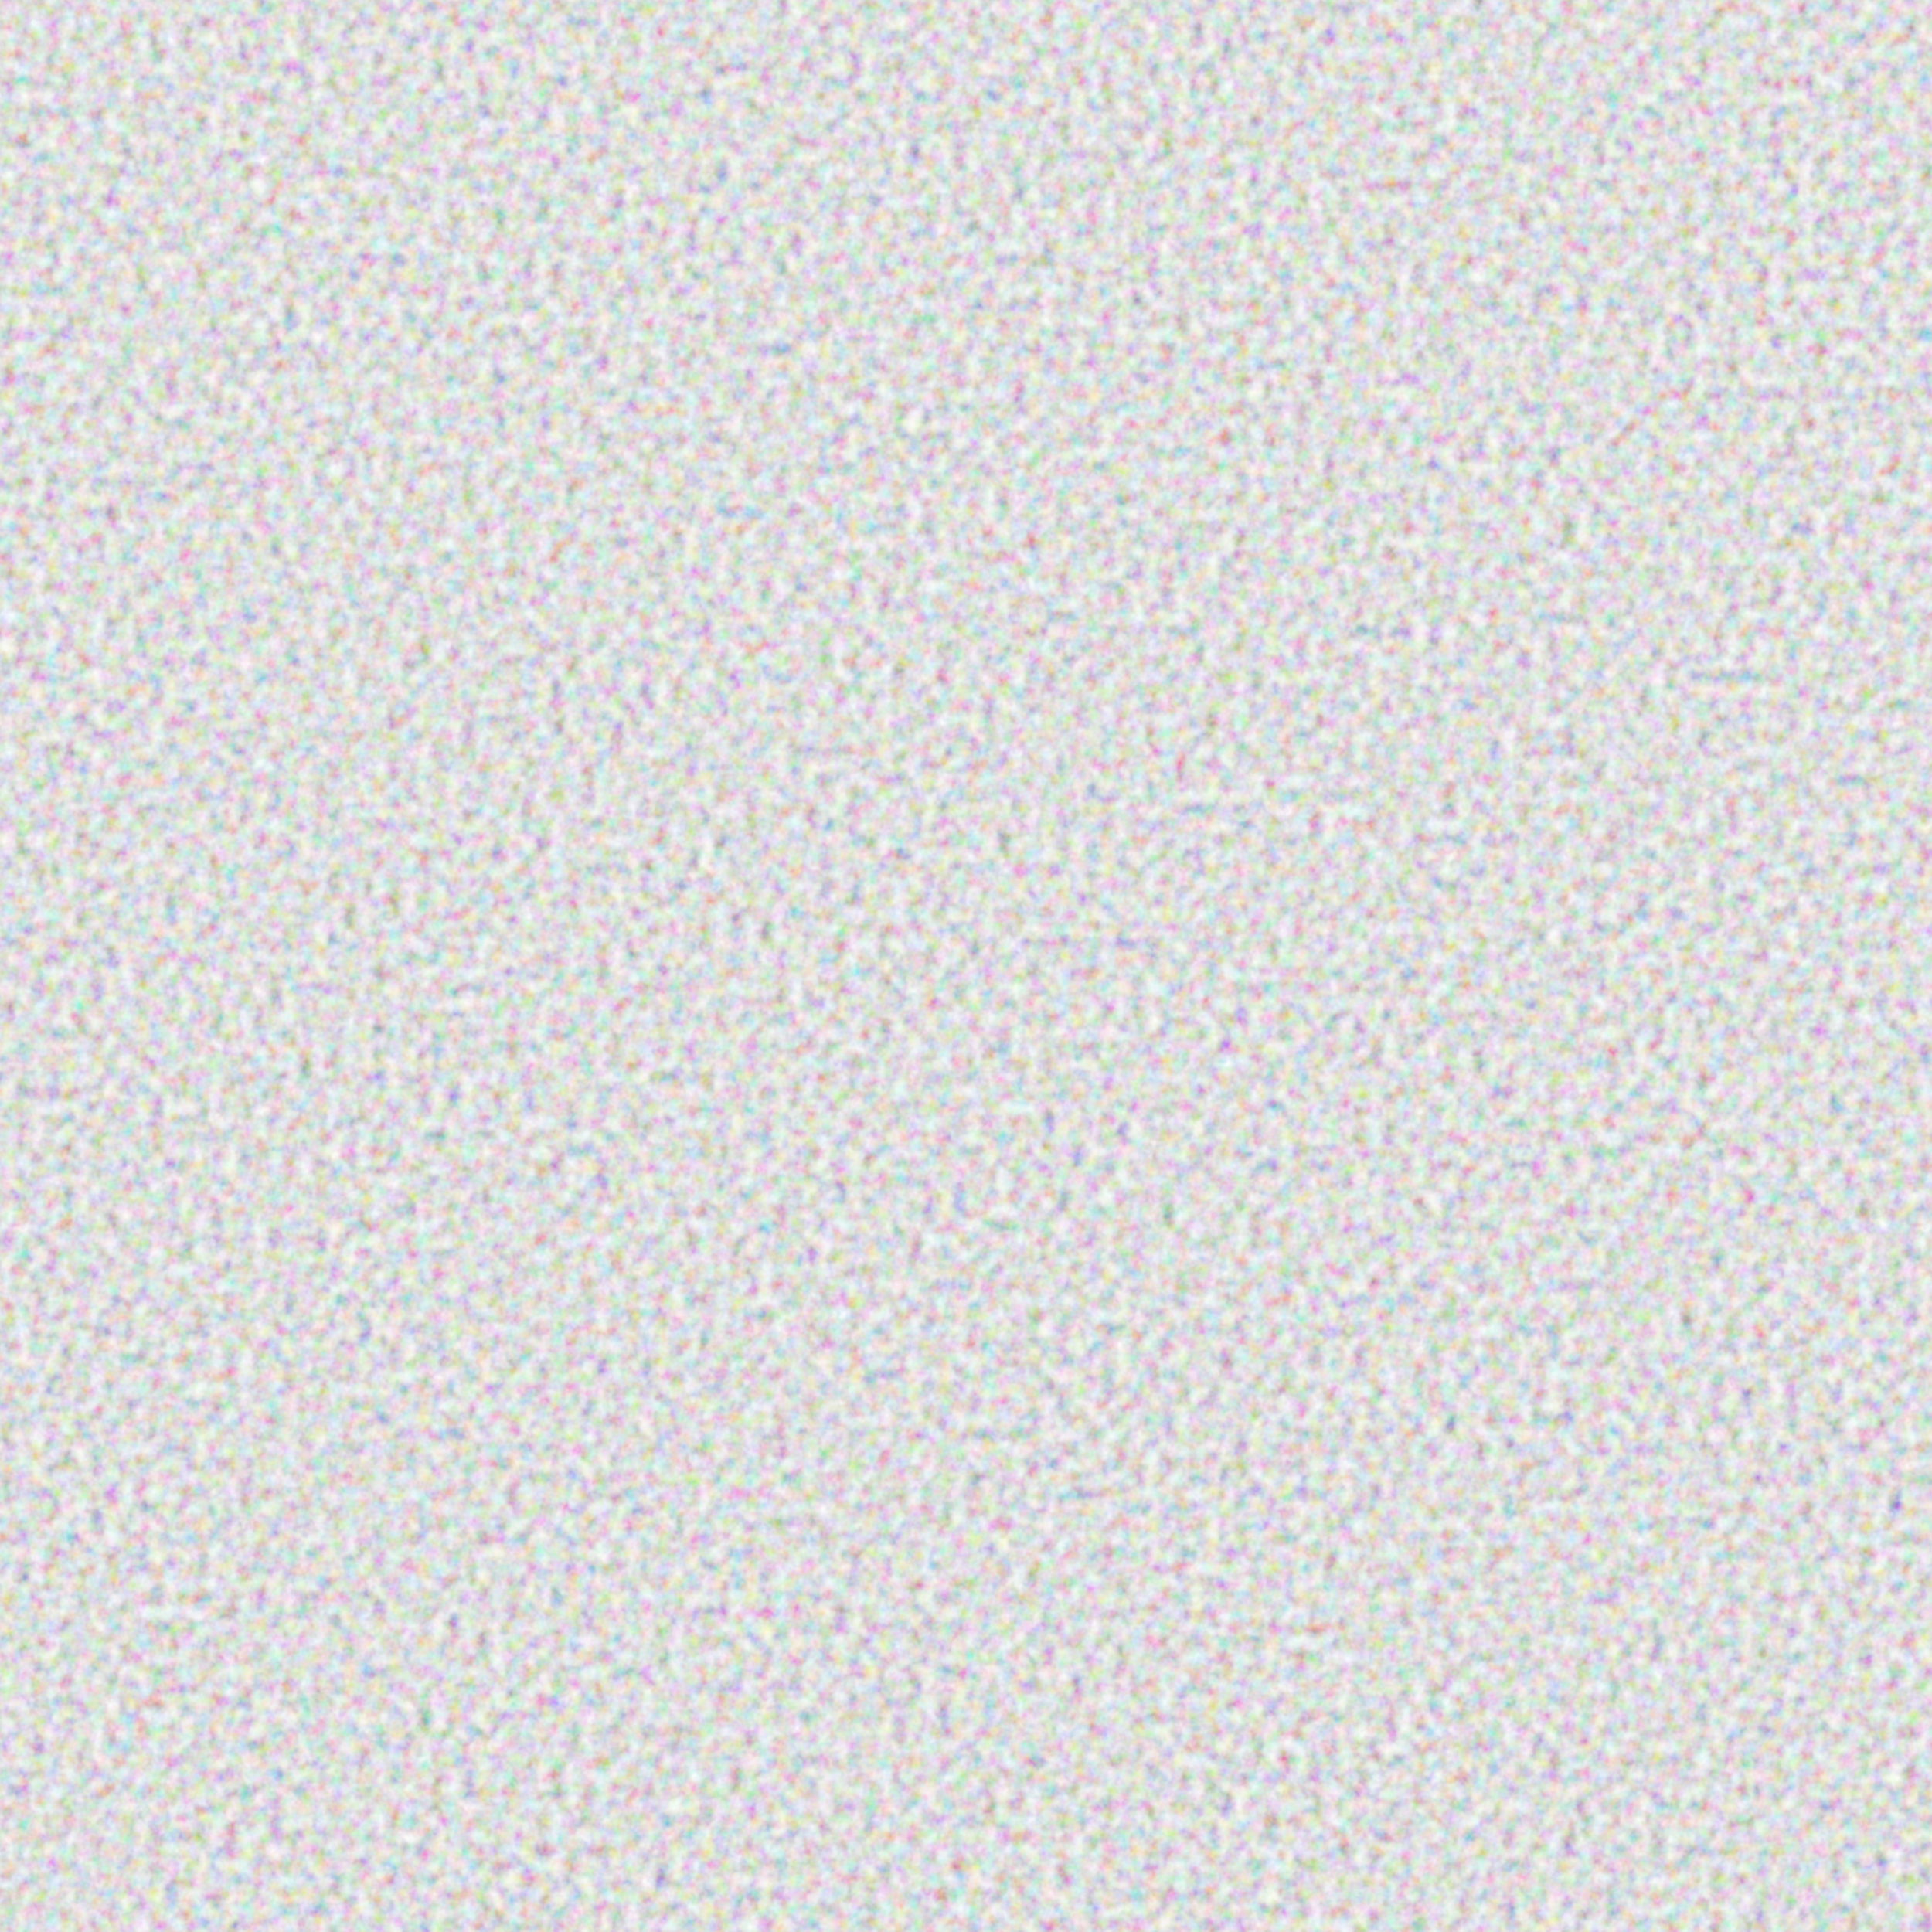
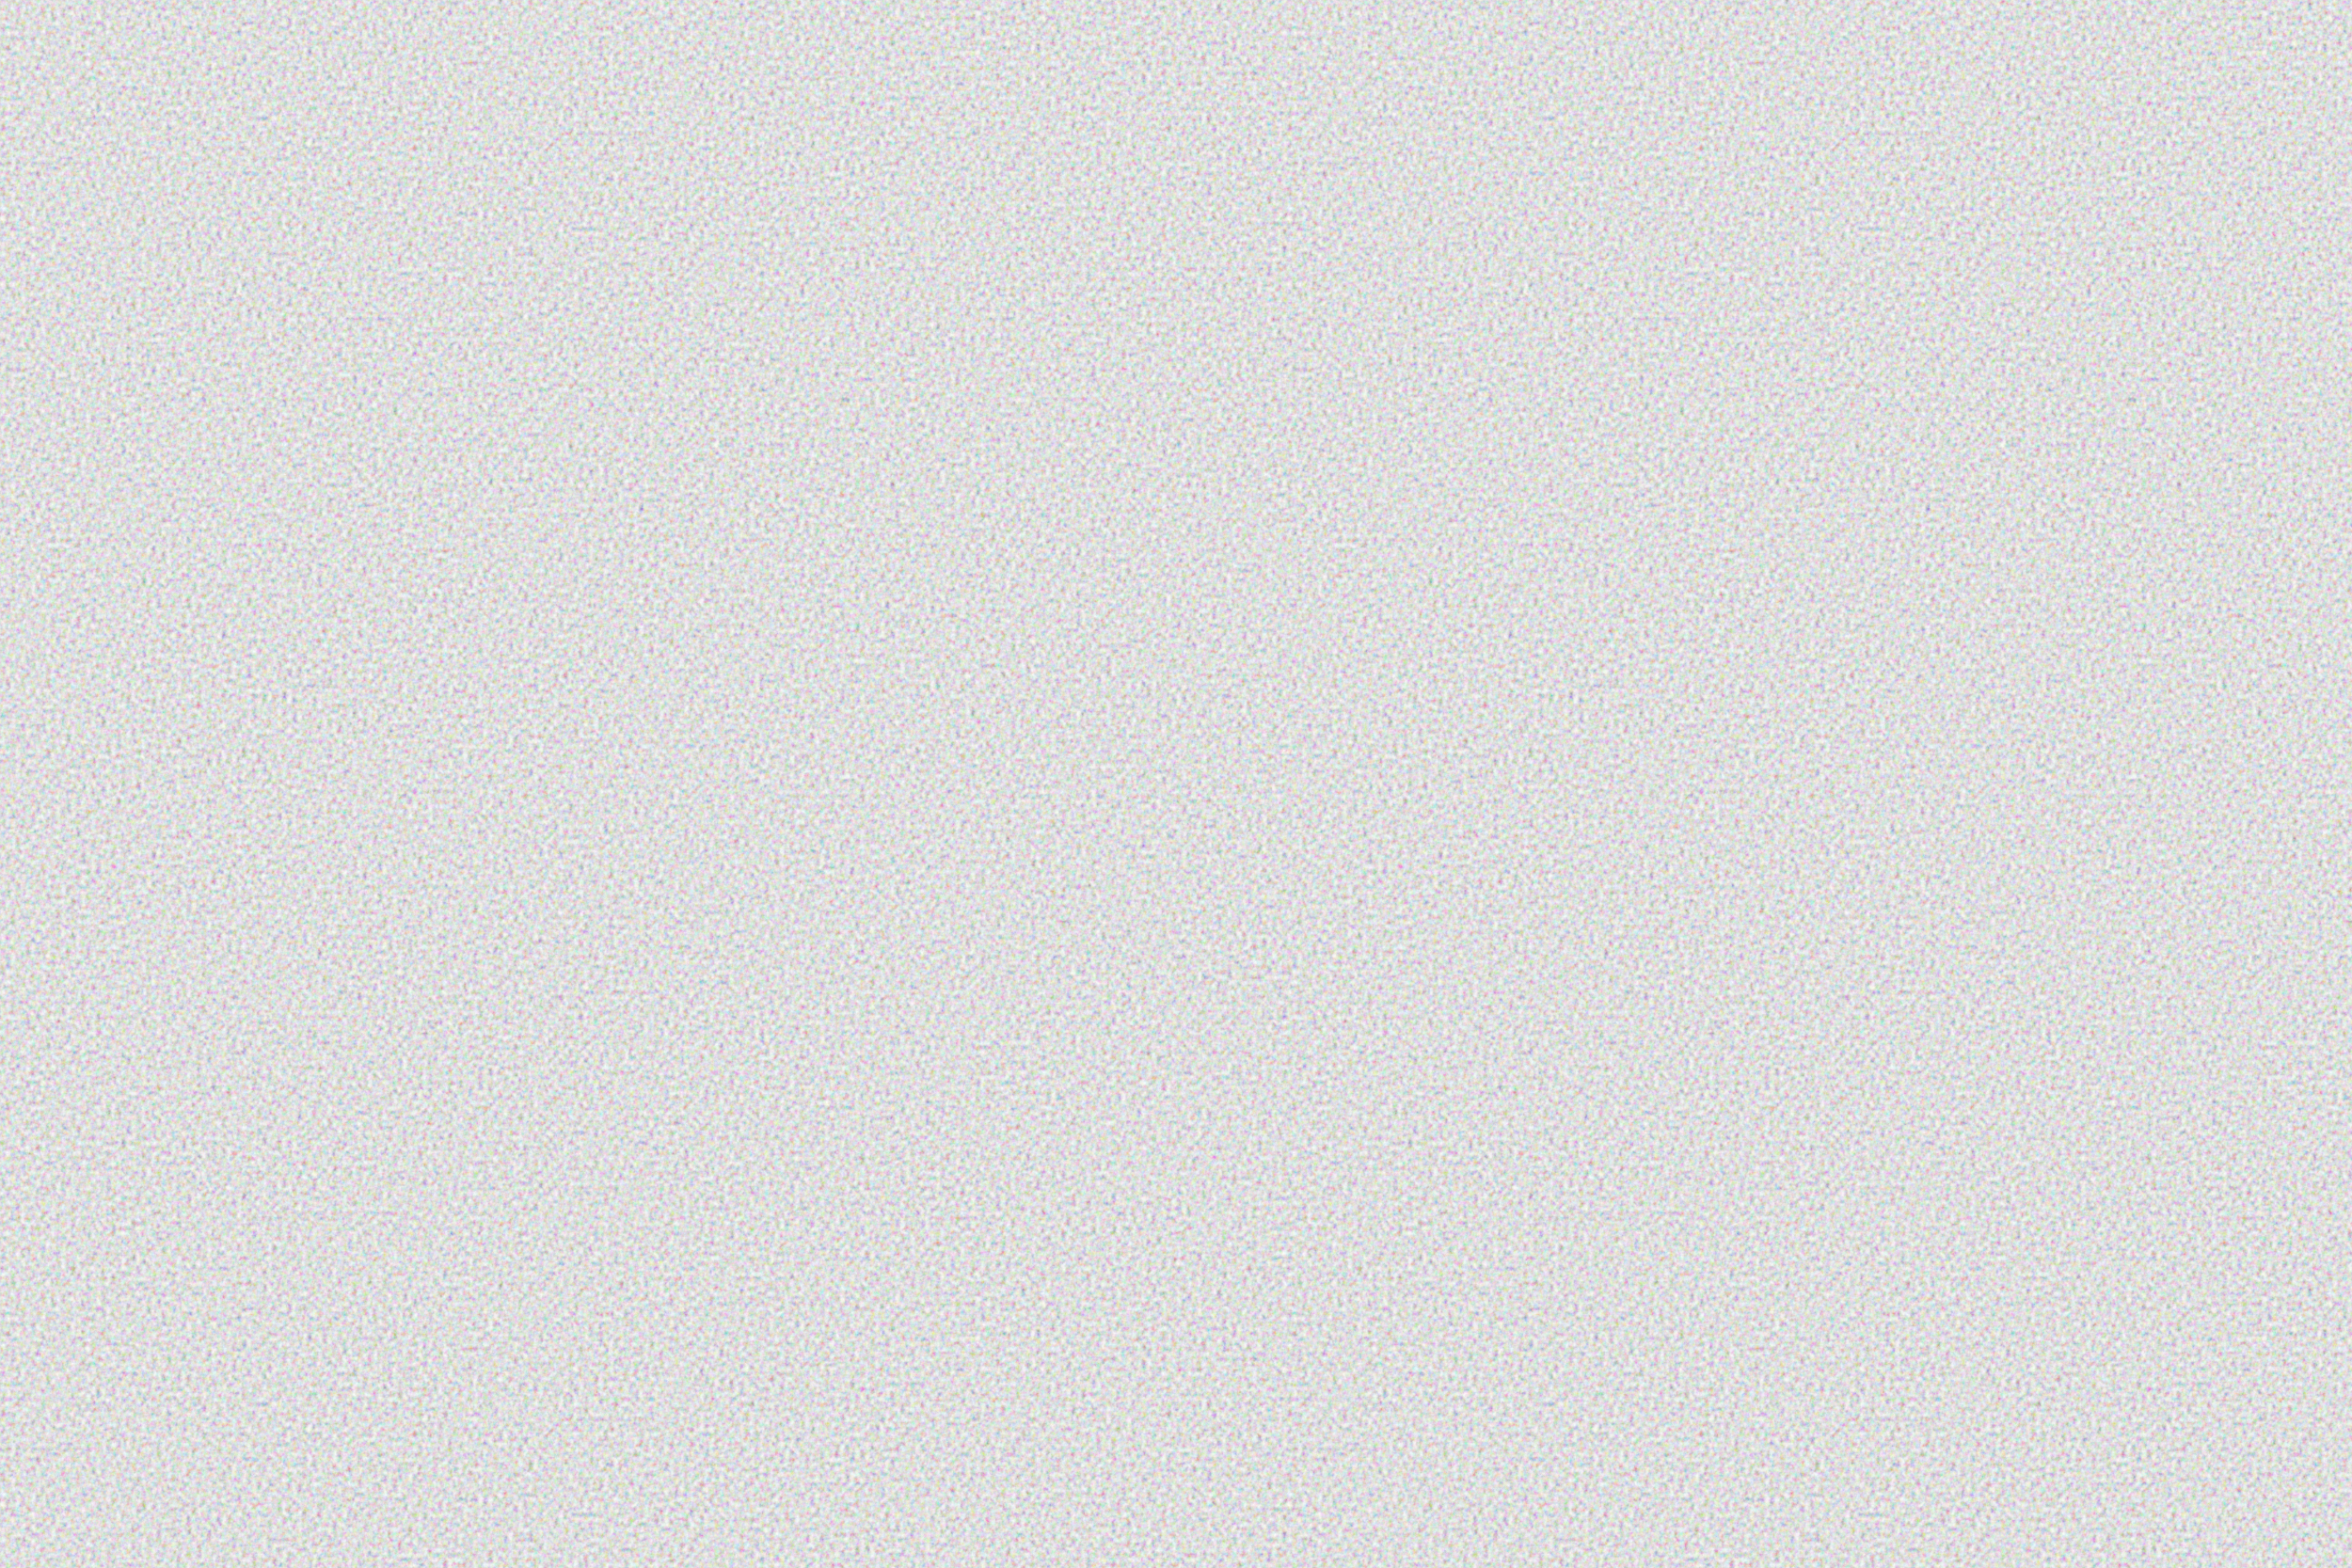
- <svg xmlns="http://www.w3.org/2000/svg" viewBox="0 0 200 200">
+ <svg xmlns="http://www.w3.org/2000/svg" viewBox="0 0 720 480">
  <filter id="noiseFilter">
    <feTurbulence type="fractalNoise" baseFrequency="0.65" numOctaves="3" stitchTiles="stitch" />
  </filter>
  <rect width="100%" height="100%" filter="url(#noiseFilter)" />
</svg>
